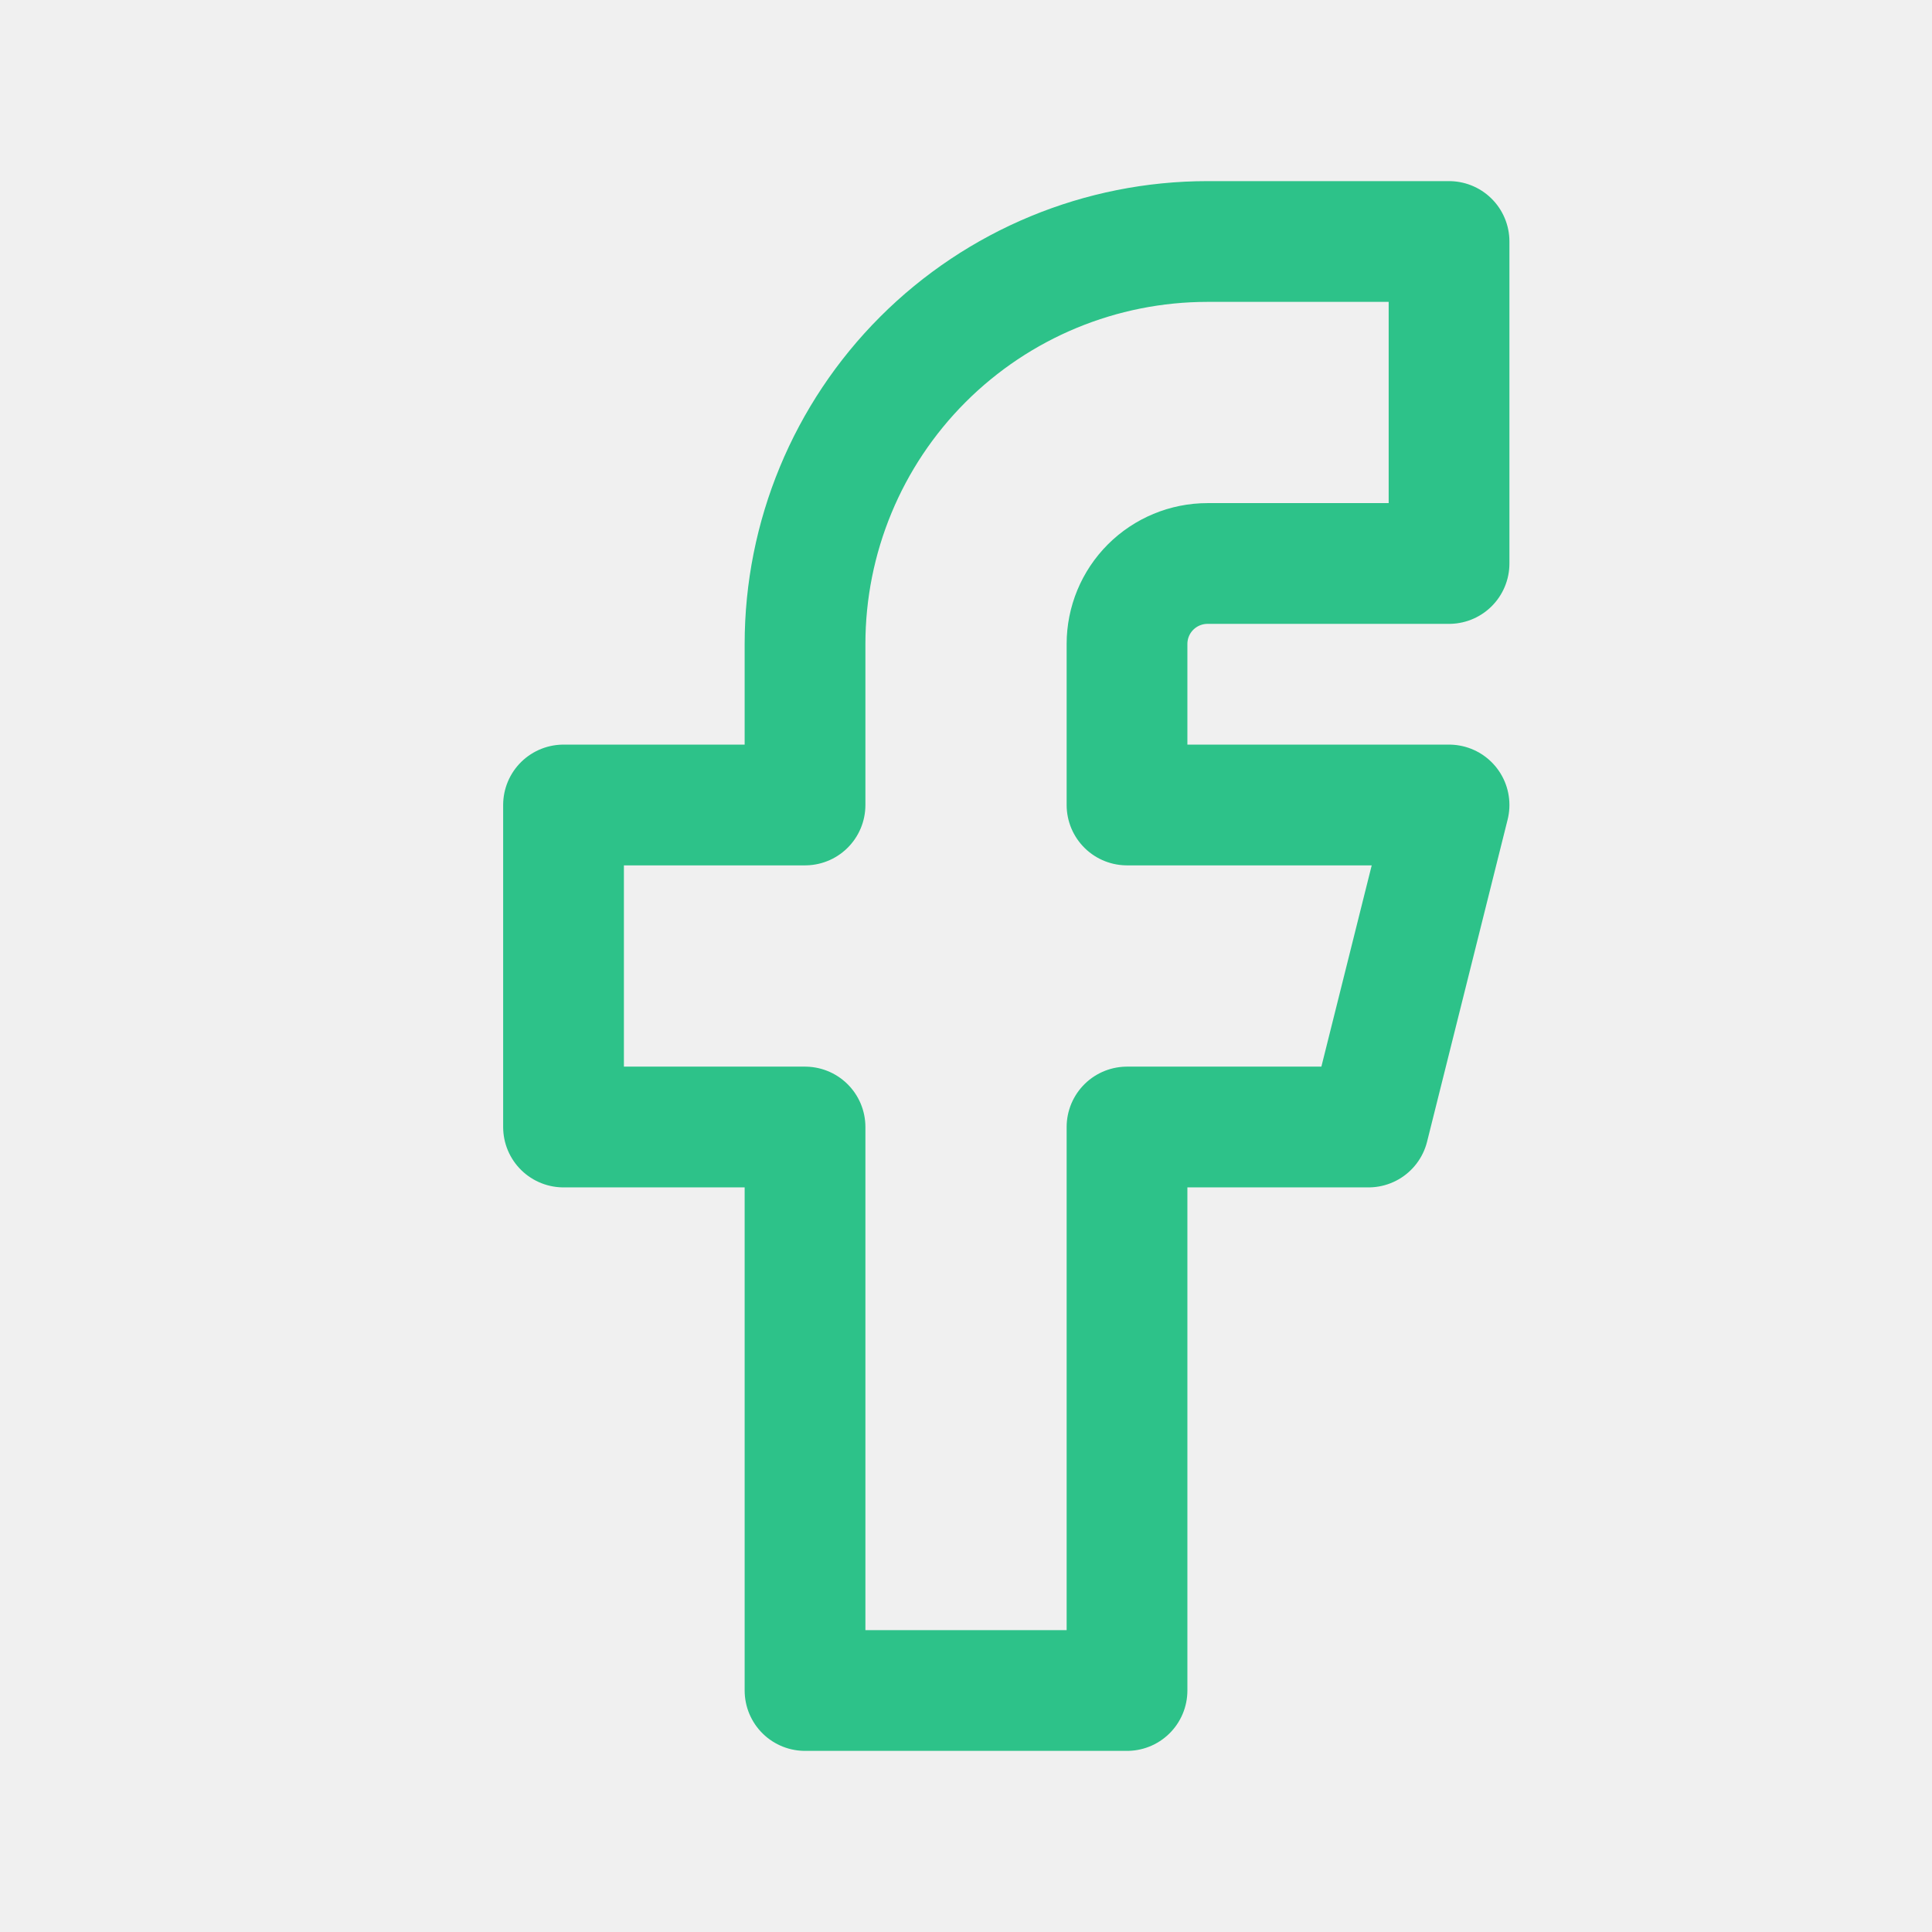
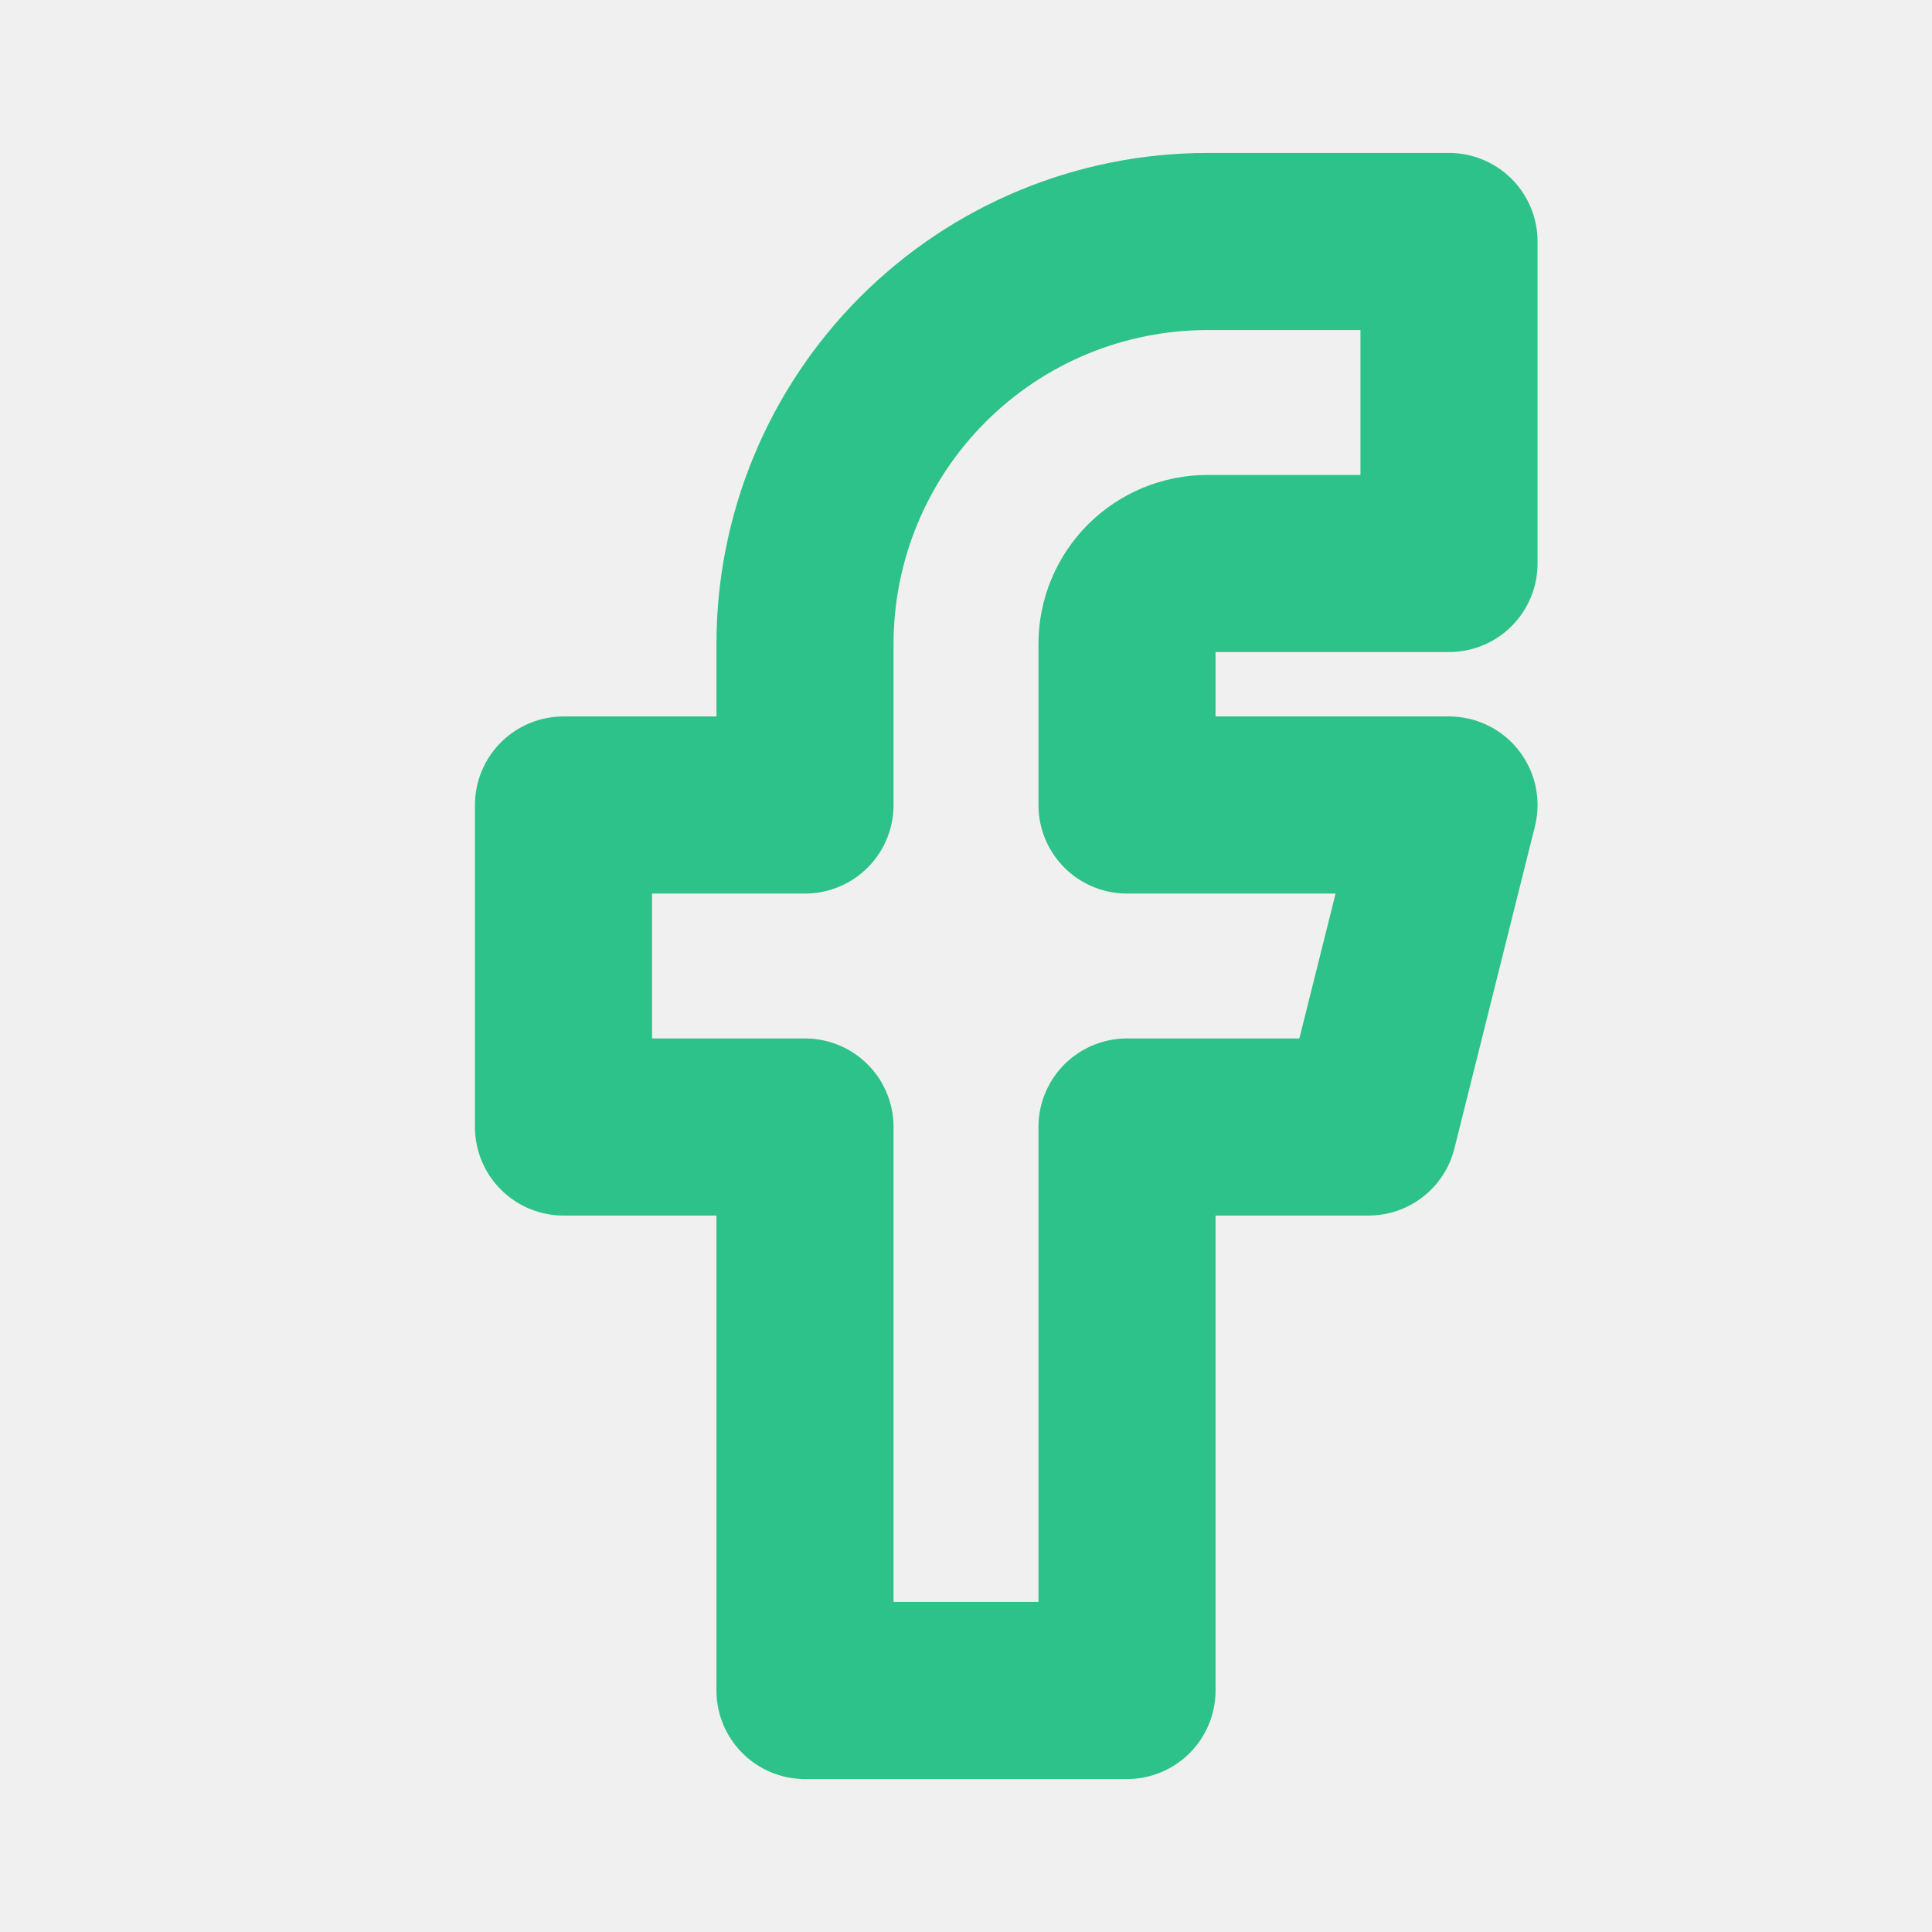
- <svg xmlns="http://www.w3.org/2000/svg" width="44" height="44" viewBox="0 0 44 44" fill="none">
-   <g clip-path="url(#clip0_201_232)">
-     <path d="M12.834 18.333V25.667H18.334V38.5H25.667V25.667H31.167L33.001 18.333H25.667V14.667C25.667 14.18 25.86 13.714 26.204 13.37C26.548 13.027 27.014 12.833 27.501 12.833H33.001V5.5H27.501C25.07 5.5 22.738 6.466 21.019 8.185C19.3 9.904 18.334 12.236 18.334 14.667V18.333H12.834Z" stroke="#2DC289" stroke-width="2.75" stroke-linecap="round" stroke-linejoin="round" />
+ <svg xmlns="http://www.w3.org/2000/svg" width="30" height="30" viewBox="0 0 30 30" fill="none">
+   <g clip-path="url(#clip0_208_119)">
+     <path d="M8.75 12.5V17.5H12.5V26.25H17.5V17.5H21.25L22.5 12.5H17.5V10C17.5 9.668 17.632 9.351 17.866 9.116C18.101 8.882 18.419 8.75 18.75 8.75H22.5V3.75H18.75C17.092 3.75 15.503 4.408 14.331 5.581C13.159 6.753 12.5 8.342 12.5 10V12.5H8.75Z" stroke="#2DC289" stroke-width="2.75" stroke-linecap="round" stroke-linejoin="round" />
  </g>
  <defs>
-     <clipPath id="clip0_201_232">
-       <rect width="44" height="44" fill="white" />
+     <clipPath id="clip0_208_119">
+       <rect width="30" height="30" fill="white" />
    </clipPath>
  </defs>
</svg>
